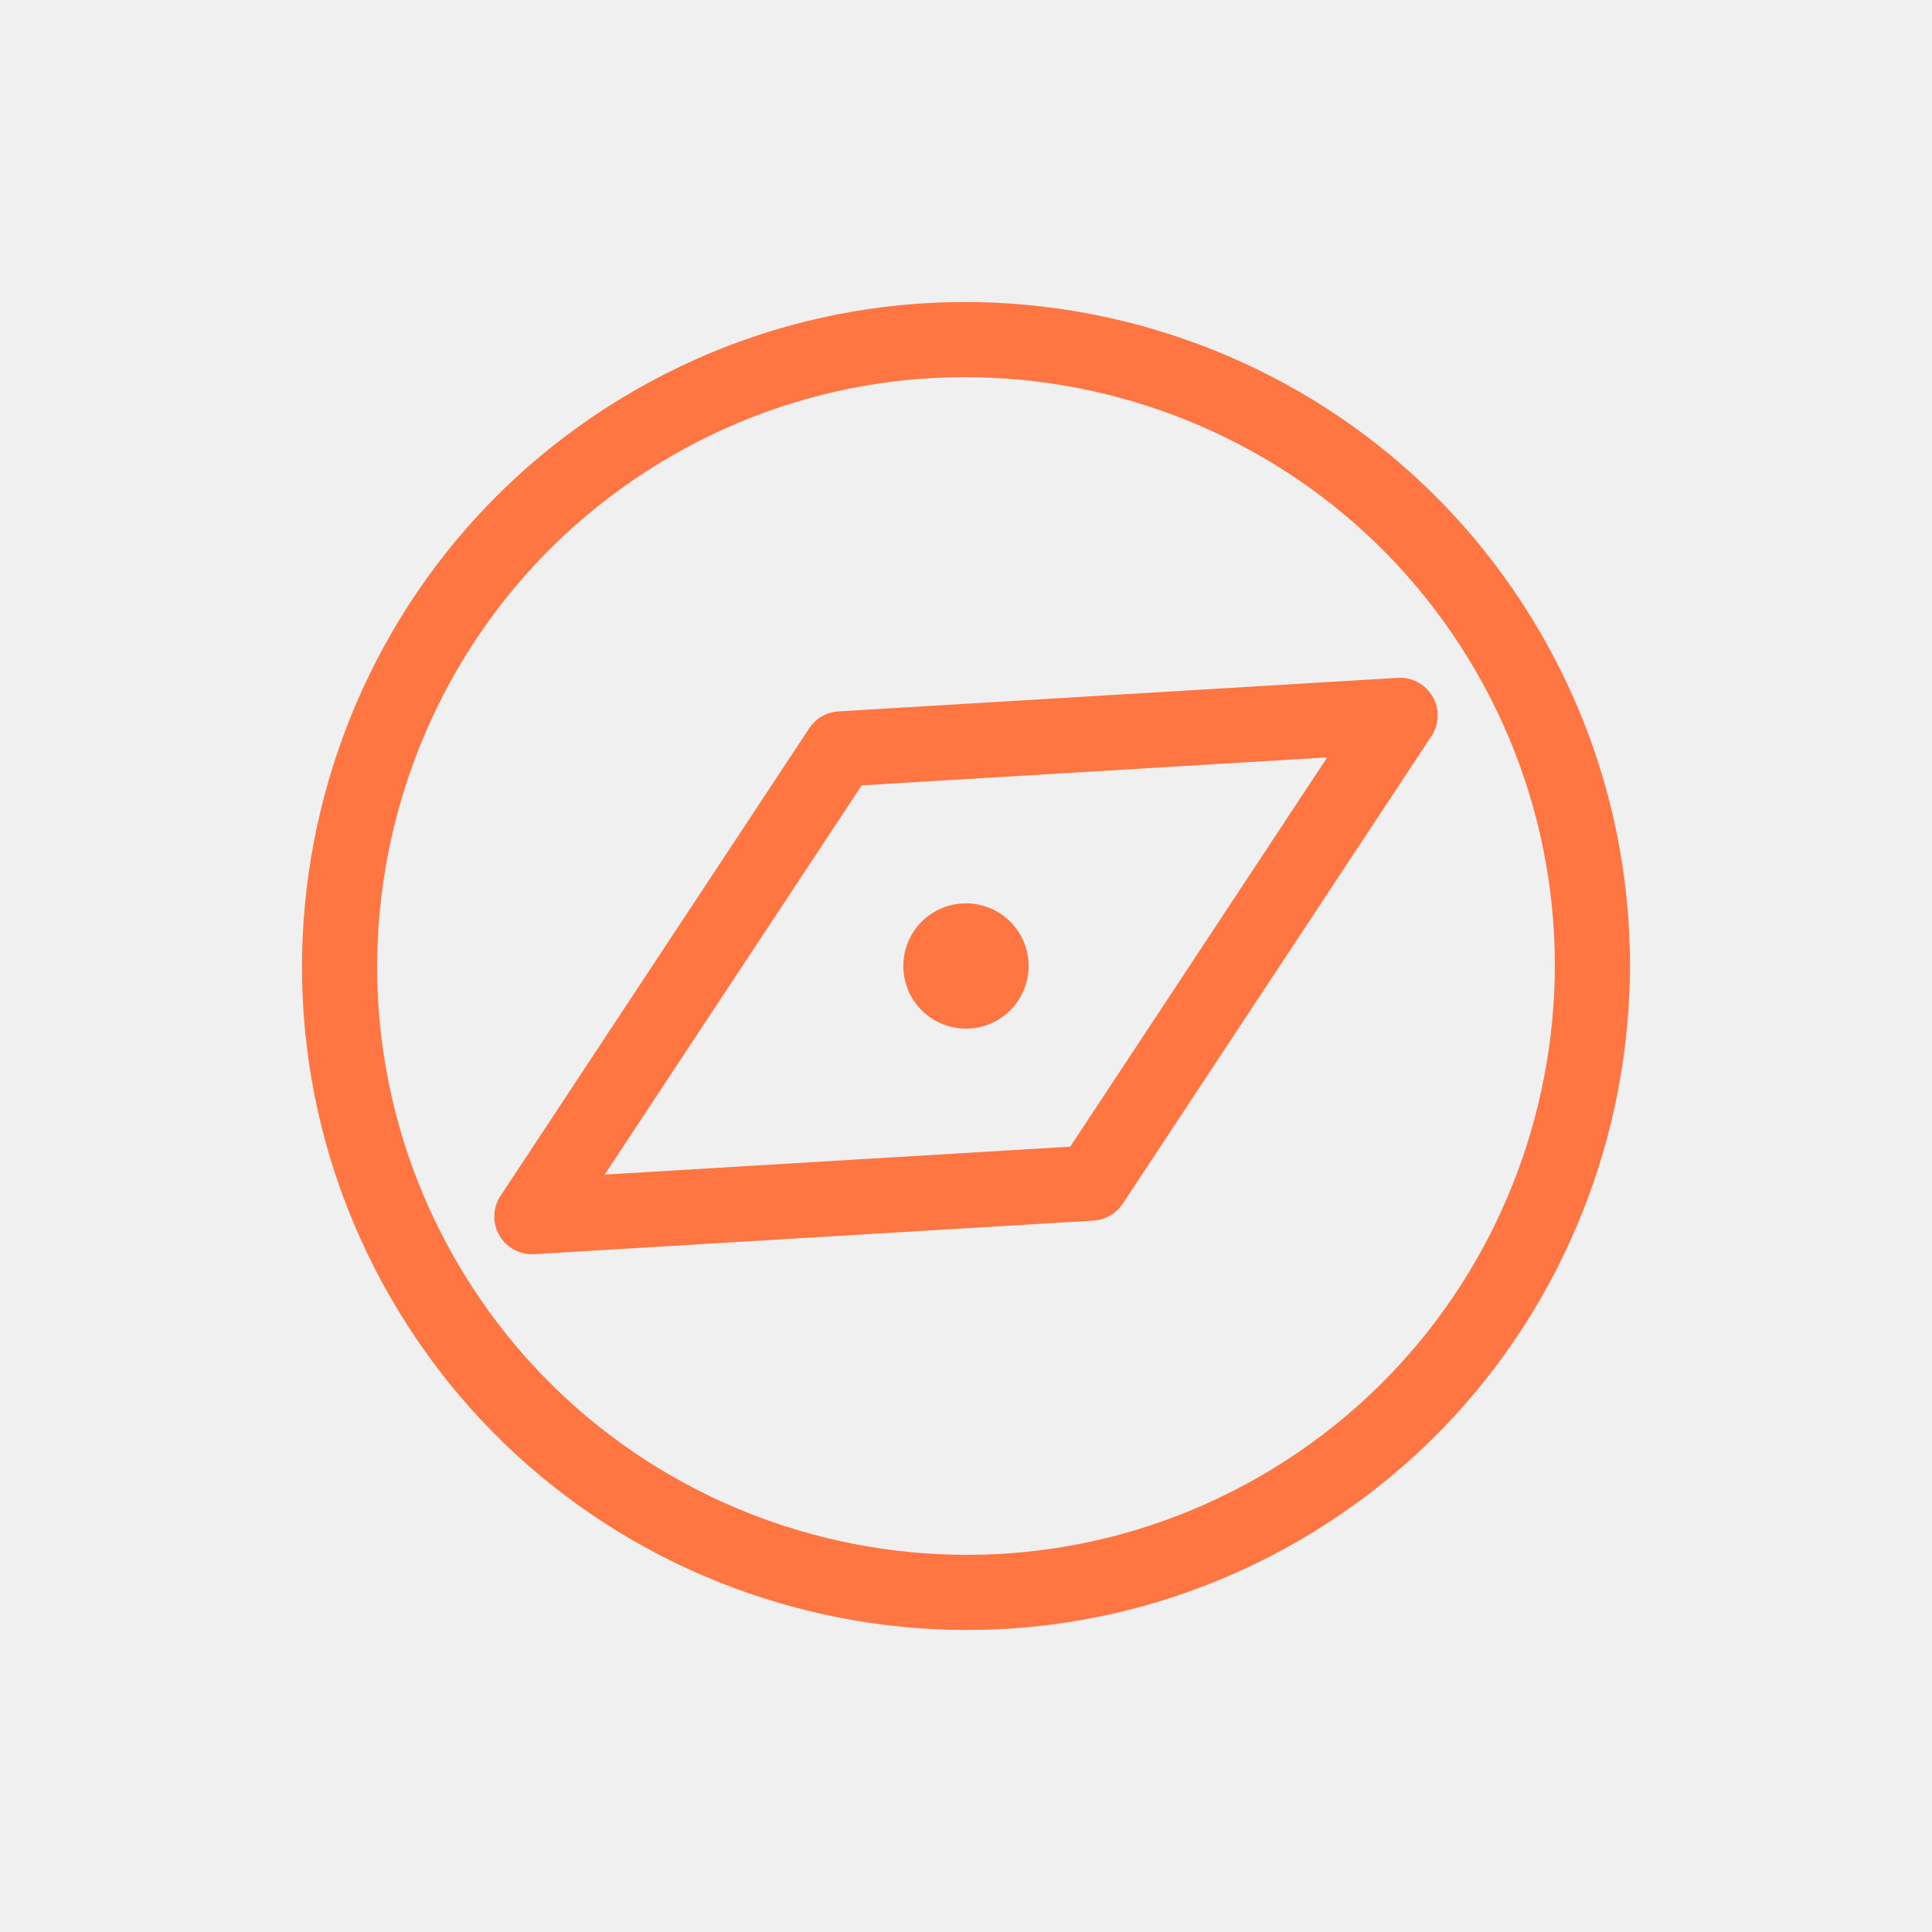
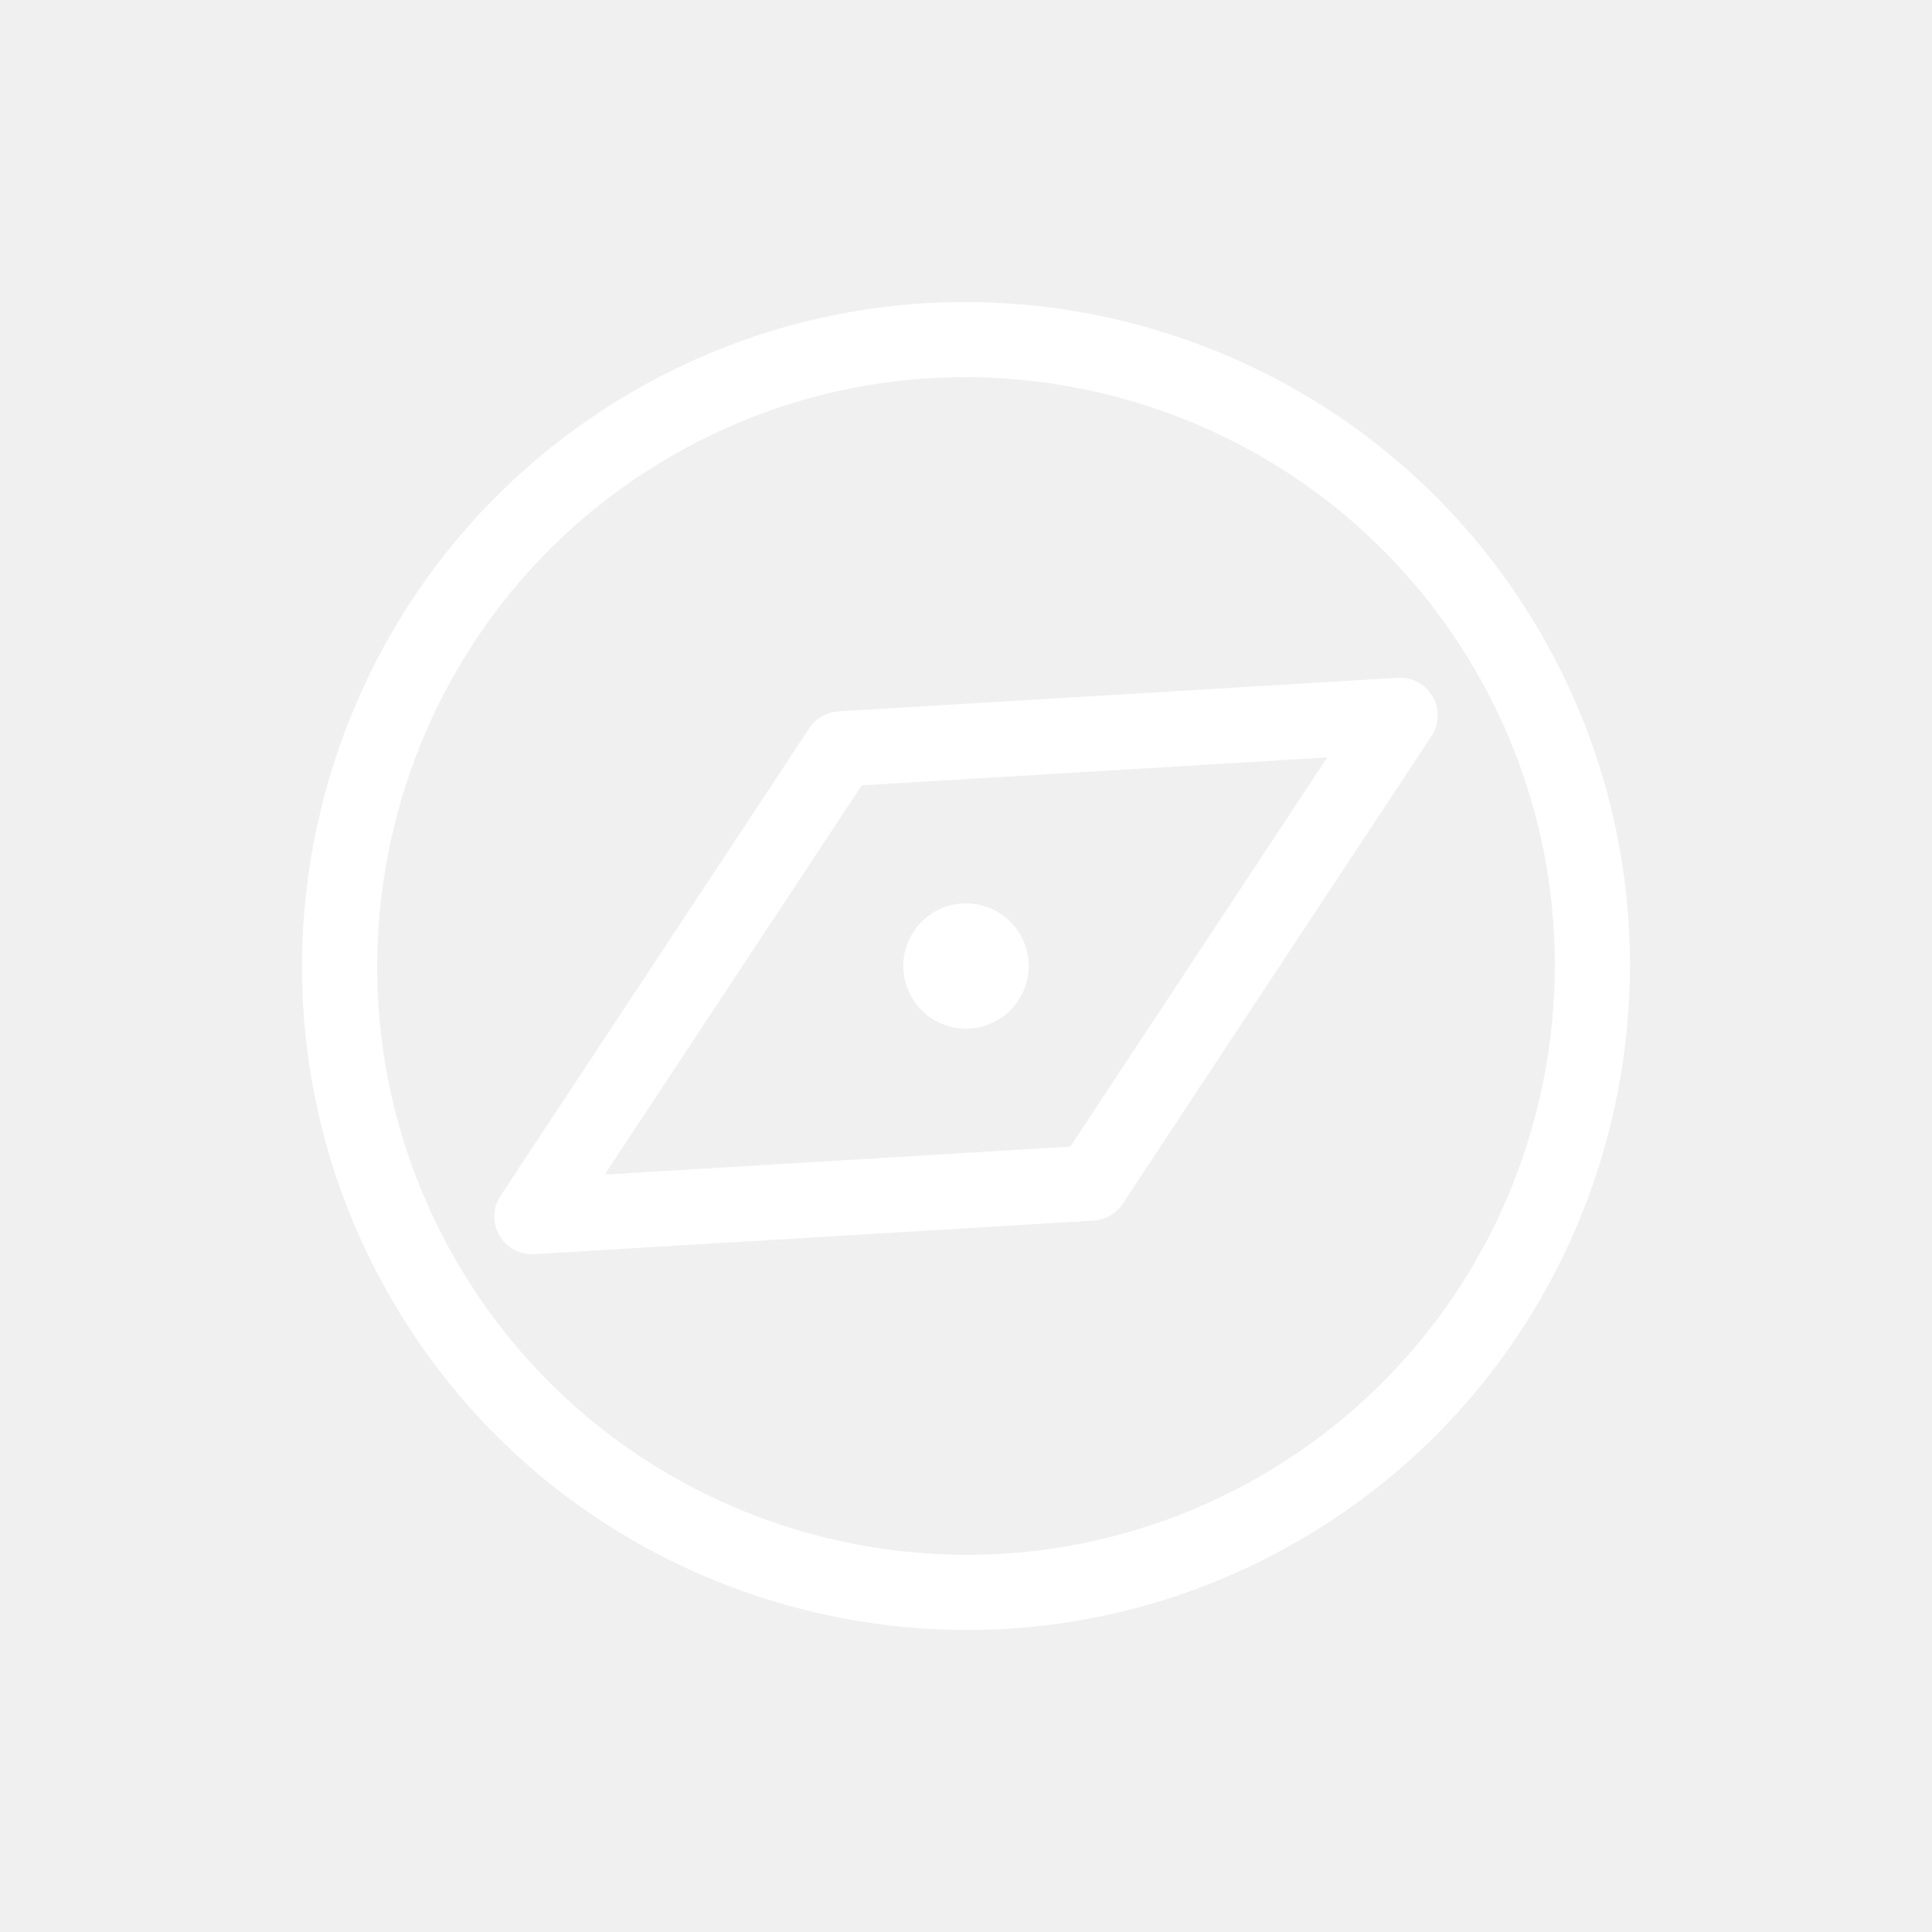
<svg xmlns="http://www.w3.org/2000/svg" width="32" height="32" viewBox="0 0 32 32" fill="none">
-   <path fill-rule="evenodd" clip-rule="evenodd" d="M15.481 15.101C15.977 14.815 16.612 14.985 16.899 15.481C17.185 15.977 17.015 16.612 16.519 16.899C16.023 17.185 15.388 17.015 15.101 16.519C14.815 16.023 14.985 15.388 15.481 15.101ZM17.727 18.992L10.016 19.455L14.273 13.008L21.983 12.545L17.727 18.992ZM23.153 11.227L13.888 11.783C13.691 11.795 13.513 11.898 13.404 12.062L8.29 19.808C8.16 20.005 8.153 20.258 8.271 20.462C8.389 20.666 8.612 20.787 8.847 20.773L18.112 20.217C18.21 20.211 18.304 20.182 18.387 20.134C18.469 20.086 18.541 20.02 18.596 19.938L23.71 12.192C23.84 11.995 23.847 11.742 23.729 11.538C23.611 11.334 23.388 11.213 23.153 11.227ZM20.877 24.448C16.218 27.138 10.241 25.535 7.552 20.877C4.863 16.219 6.464 10.242 11.123 7.552C15.781 4.862 21.759 6.465 24.448 11.123C27.137 15.781 25.536 21.758 20.877 24.448ZM10.5 6.474C5.247 9.507 3.441 16.247 6.474 21.5C9.506 26.753 16.247 28.559 21.5 25.526C26.753 22.494 28.559 15.753 25.526 10.5C22.493 5.247 15.753 3.441 10.5 6.474Z" fill="#FF7643" />
+   <path fill-rule="evenodd" clip-rule="evenodd" d="M15.481 15.101C15.977 14.815 16.612 14.985 16.899 15.481C17.185 15.977 17.015 16.612 16.519 16.899C16.023 17.185 15.388 17.015 15.101 16.519C14.815 16.023 14.985 15.388 15.481 15.101ZM17.727 18.992L10.016 19.455L14.273 13.008L21.983 12.545L17.727 18.992ZM23.153 11.227L13.888 11.783C13.691 11.795 13.513 11.898 13.404 12.062L8.29 19.808C8.16 20.005 8.153 20.258 8.271 20.462C8.389 20.666 8.612 20.787 8.847 20.773L18.112 20.217C18.21 20.211 18.304 20.182 18.387 20.134C18.469 20.086 18.541 20.02 18.596 19.938L23.71 12.192C23.84 11.995 23.847 11.742 23.729 11.538C23.611 11.334 23.388 11.213 23.153 11.227ZM20.877 24.448C16.218 27.138 10.241 25.535 7.552 20.877C4.863 16.219 6.464 10.242 11.123 7.552C15.781 4.862 21.759 6.465 24.448 11.123C27.137 15.781 25.536 21.758 20.877 24.448ZM10.5 6.474C5.247 9.507 3.441 16.247 6.474 21.5C9.506 26.753 16.247 28.559 21.5 25.526C26.753 22.494 28.559 15.753 25.526 10.5C22.493 5.247 15.753 3.441 10.5 6.474Z" fill="#FFFFFF" />
</svg>
